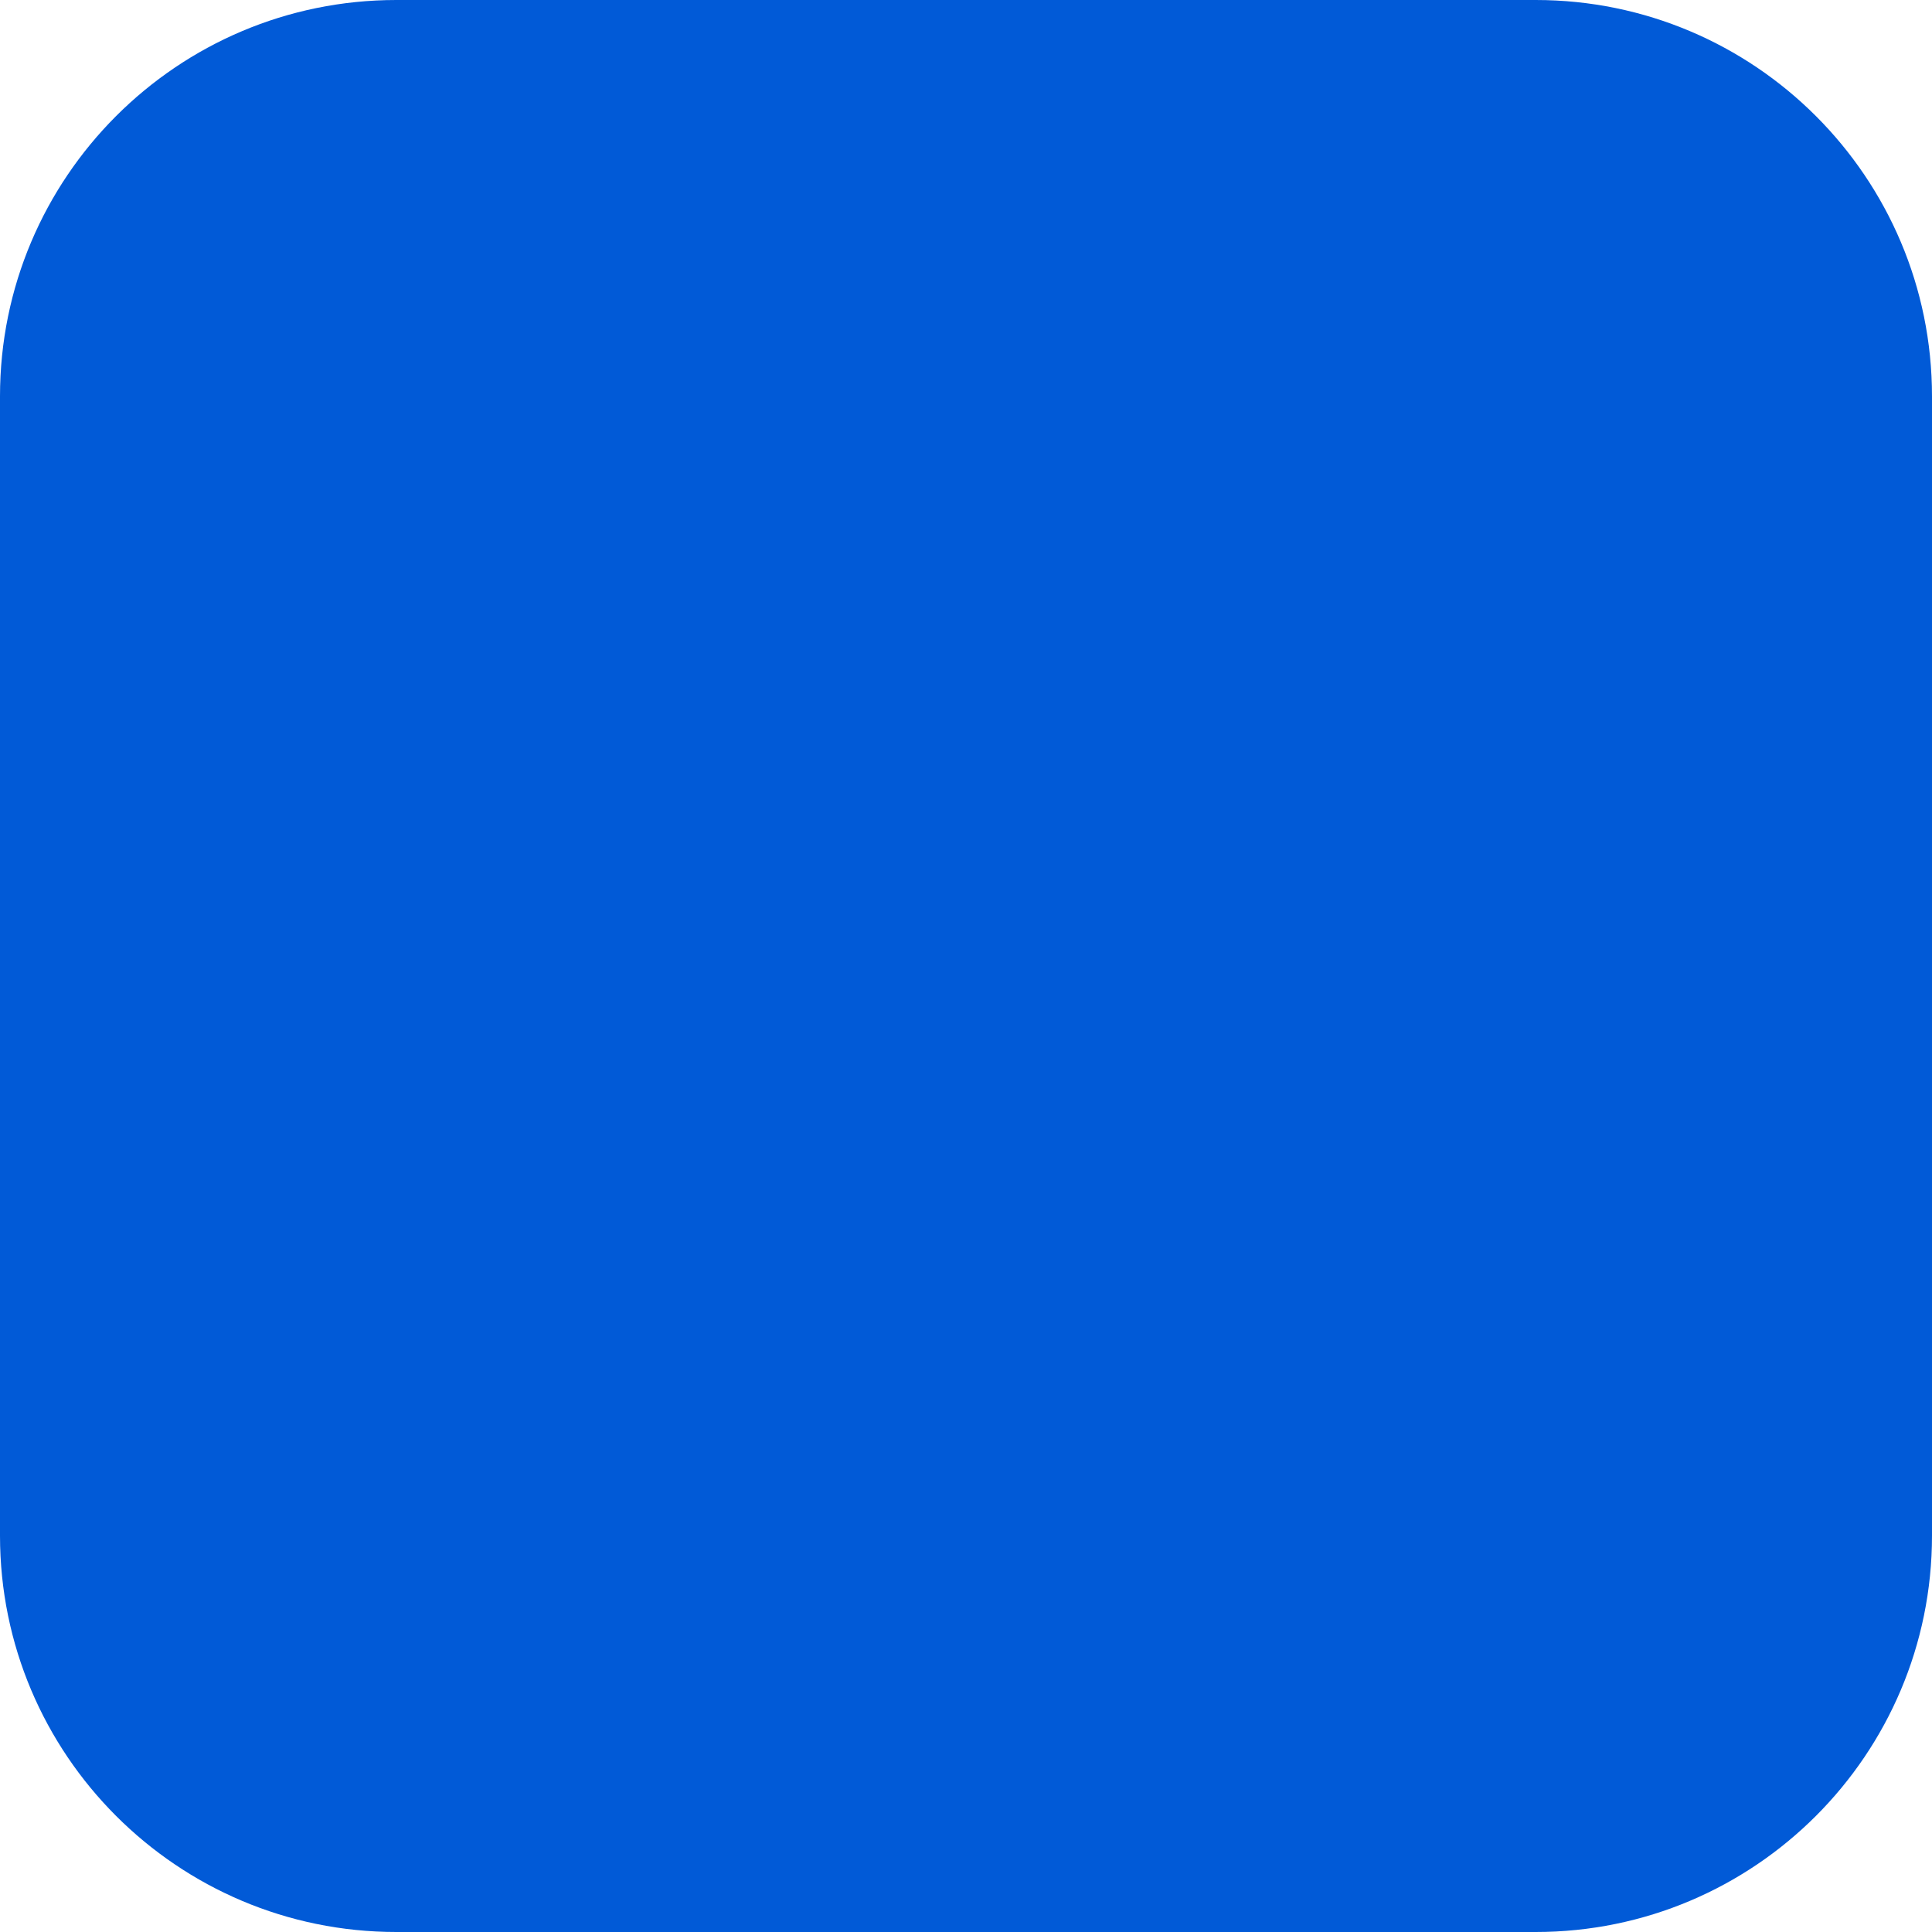
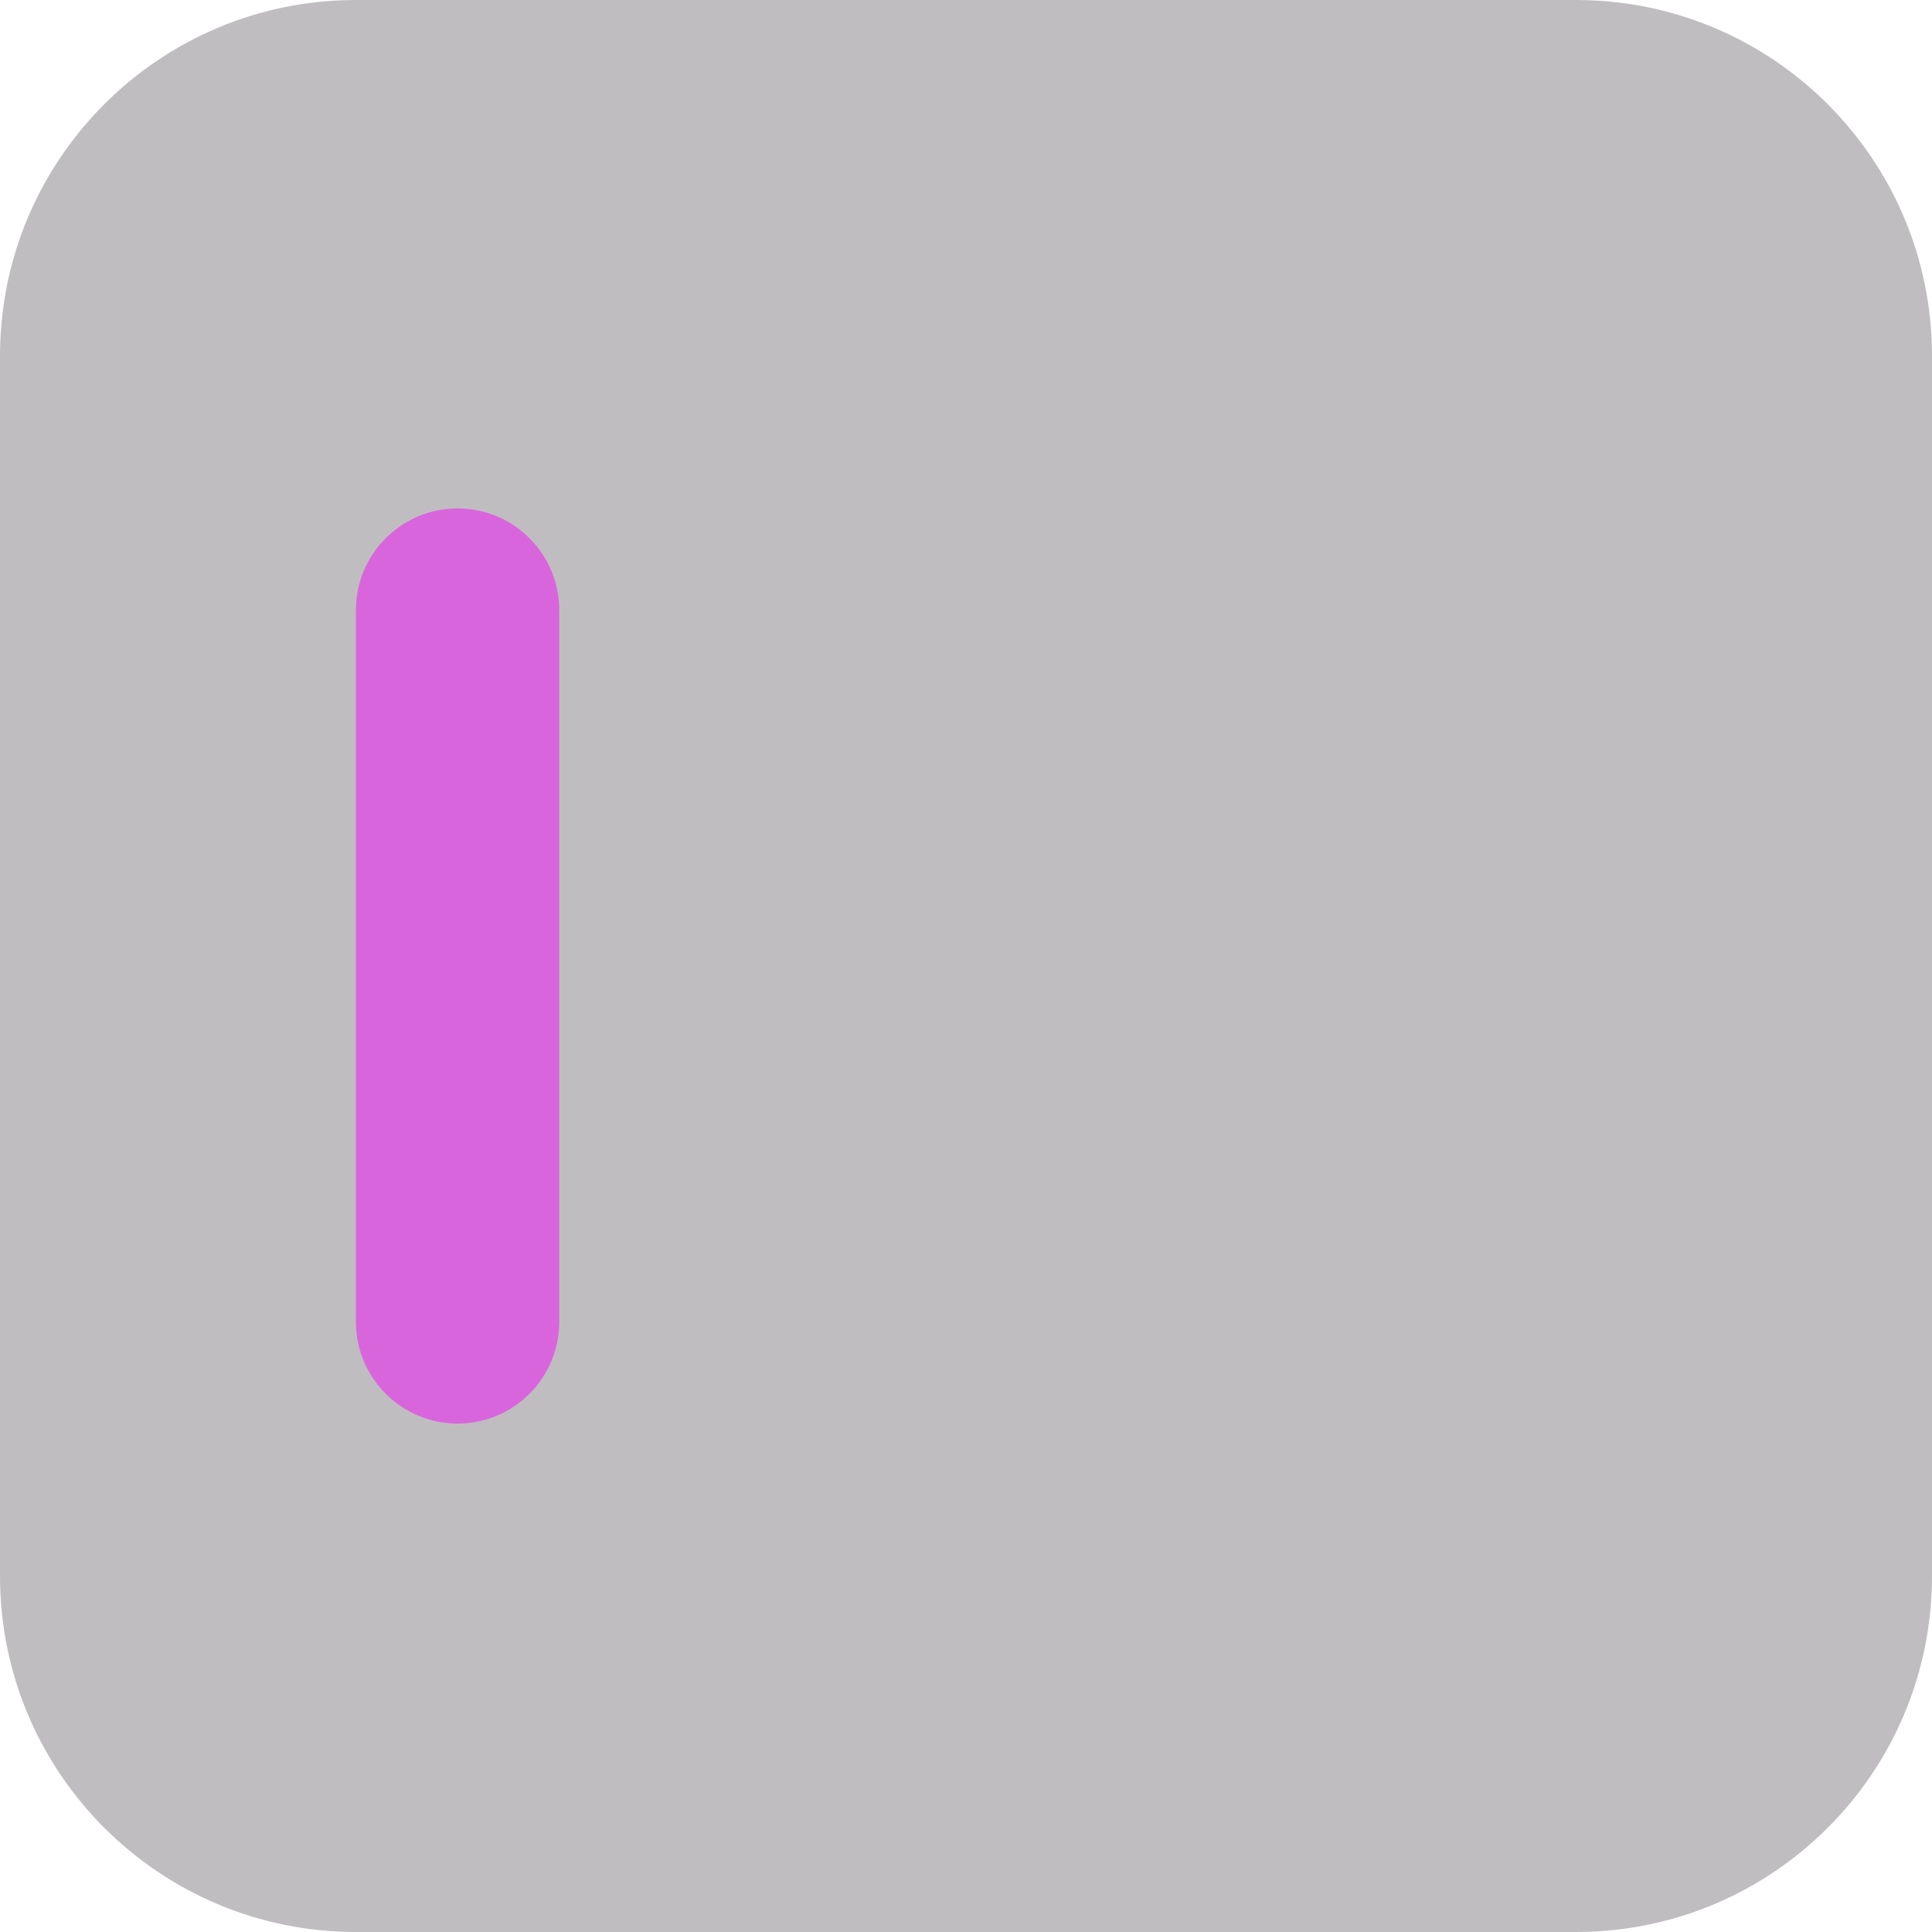
- <svg xmlns="http://www.w3.org/2000/svg" width="39" height="39">
-   <g id="Layer_1">
-     <rect id="svg_1" width="39" height="39" x="0" y="0" fill="#015ad7" stroke="#000" stroke-width="0" rx="8" />
+ <svg xmlns="http://www.w3.org/2000/svg" width="38" height="38" viewBox="0 0 38 38" fill="none">
+   <g opacity="0.86">
+     <rect width="38" height="38" rx="7" fill="#78737A" fill-opacity="0.54" />
+     <rect x="7" y="10" width="4" height="18" rx="2" fill="#D843DD" fill-opacity="0.9" />
  </g>
</svg>
